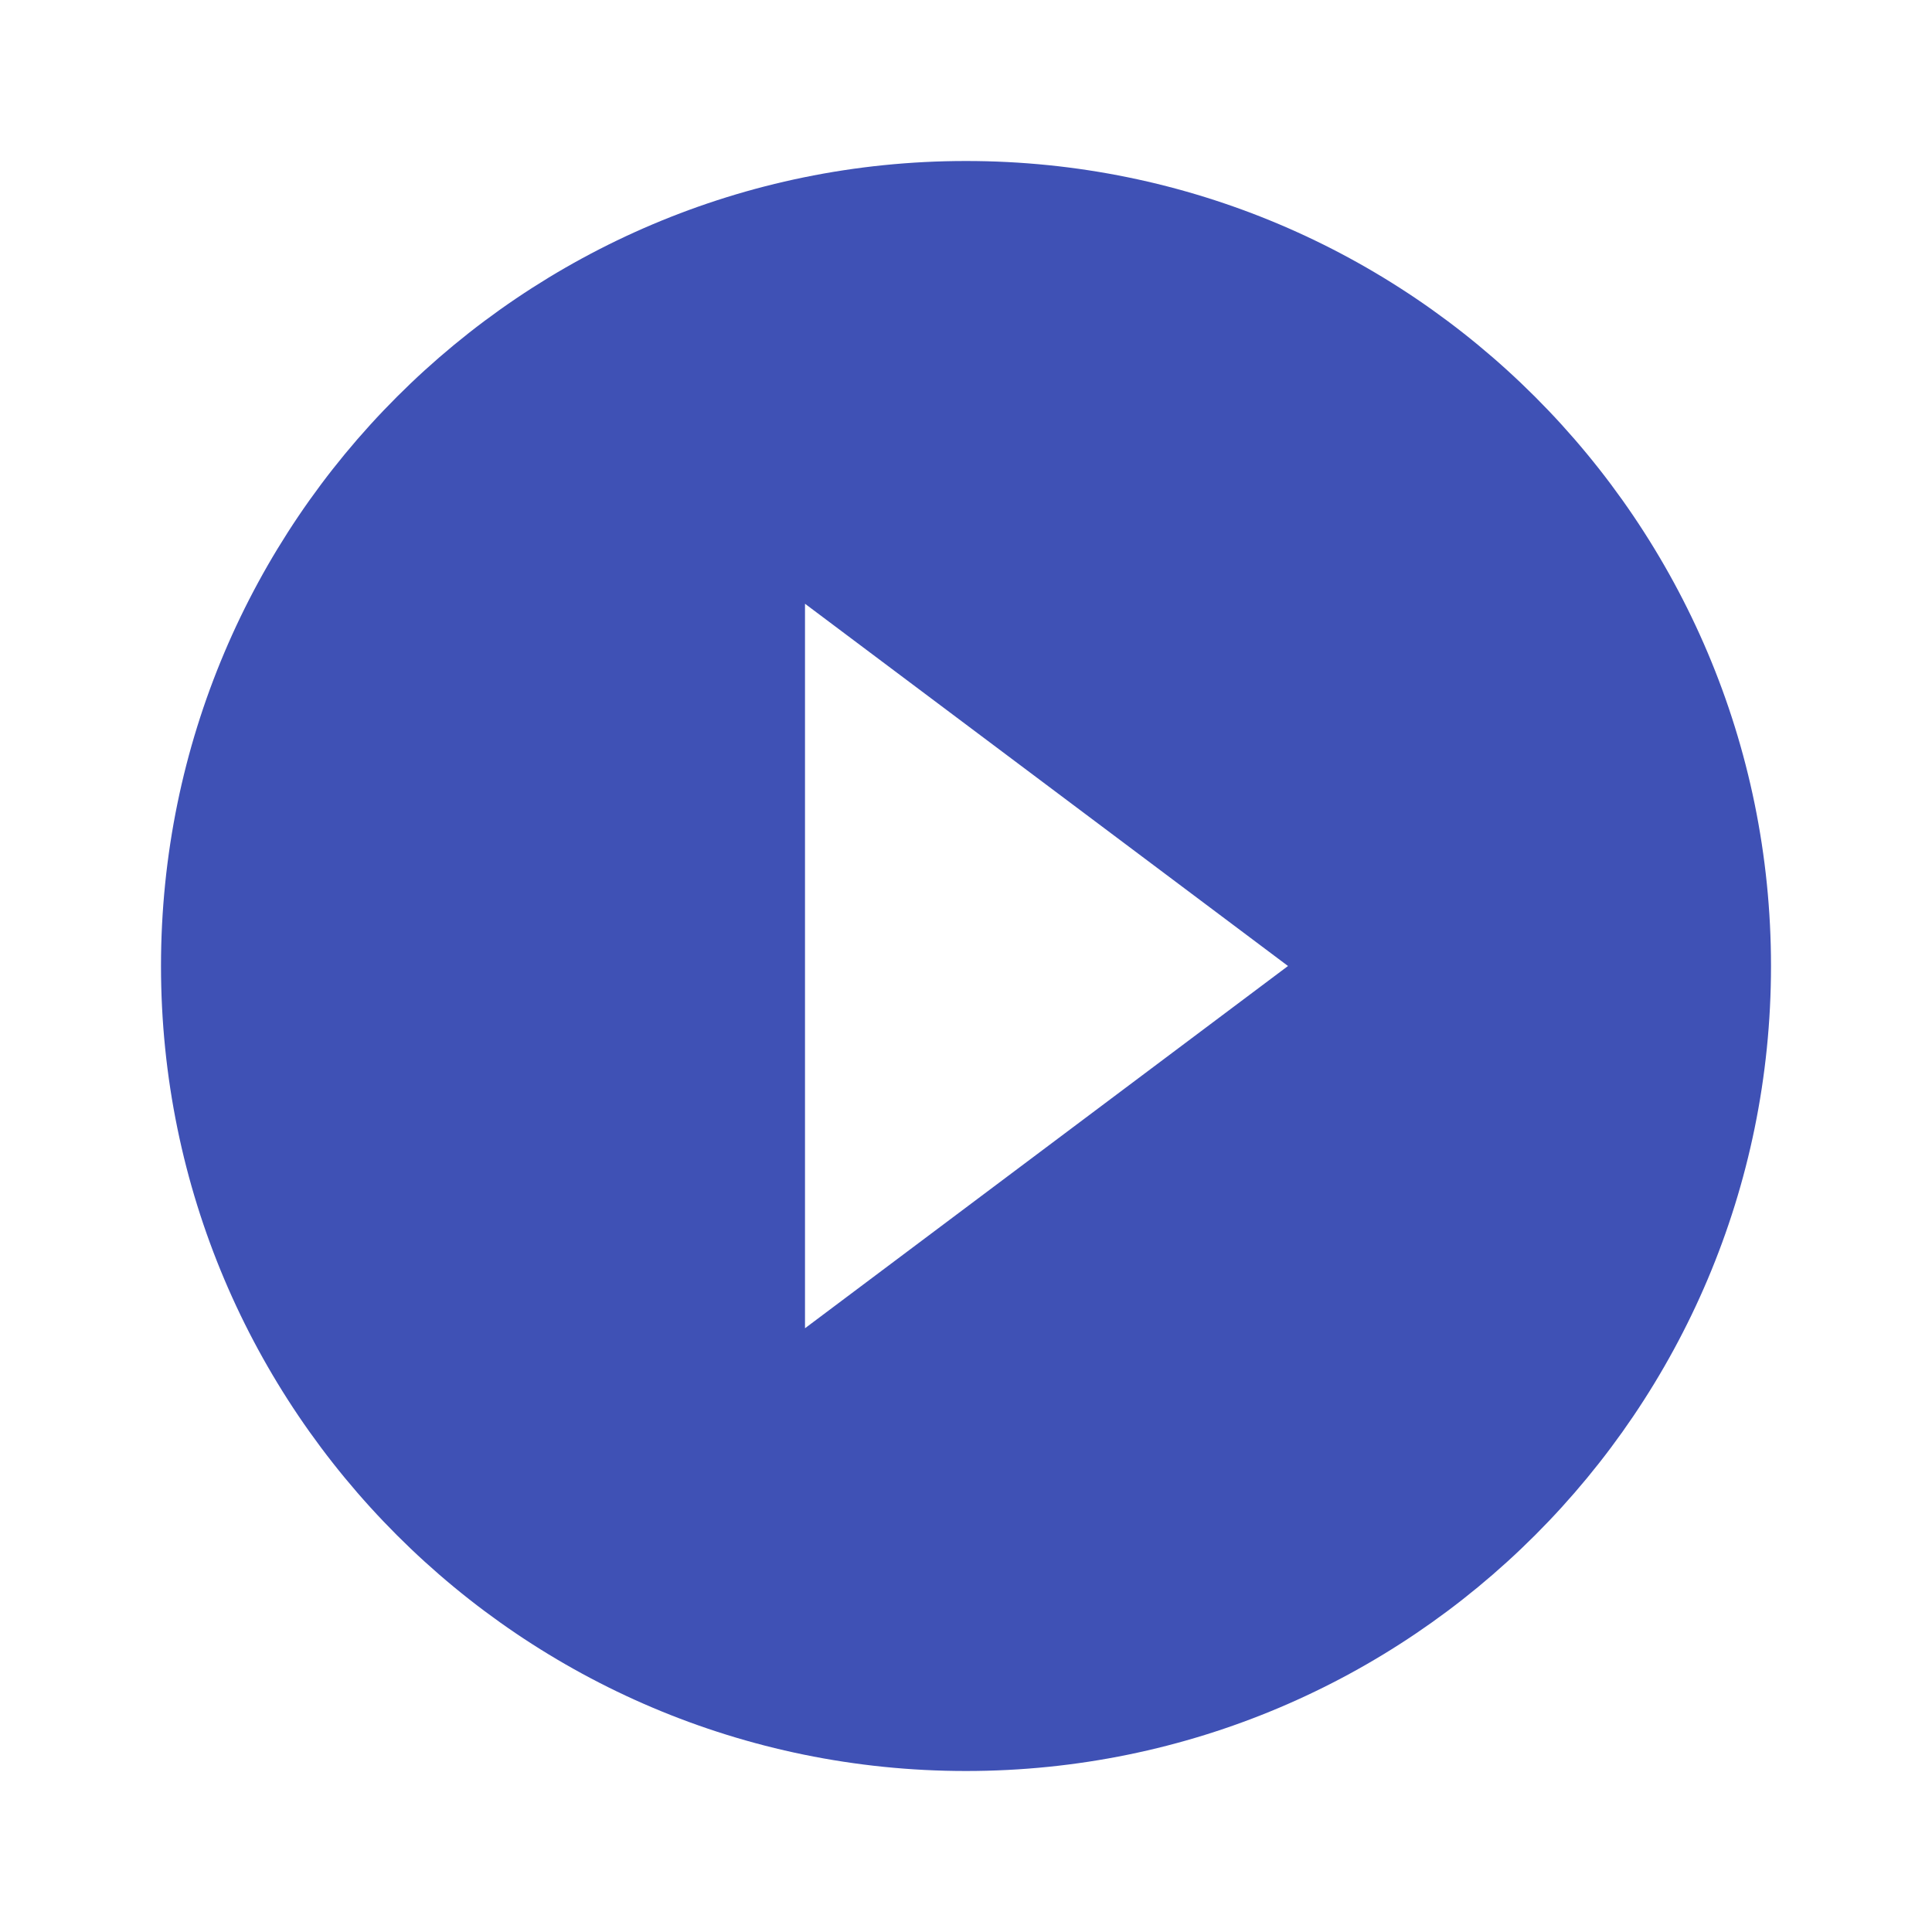
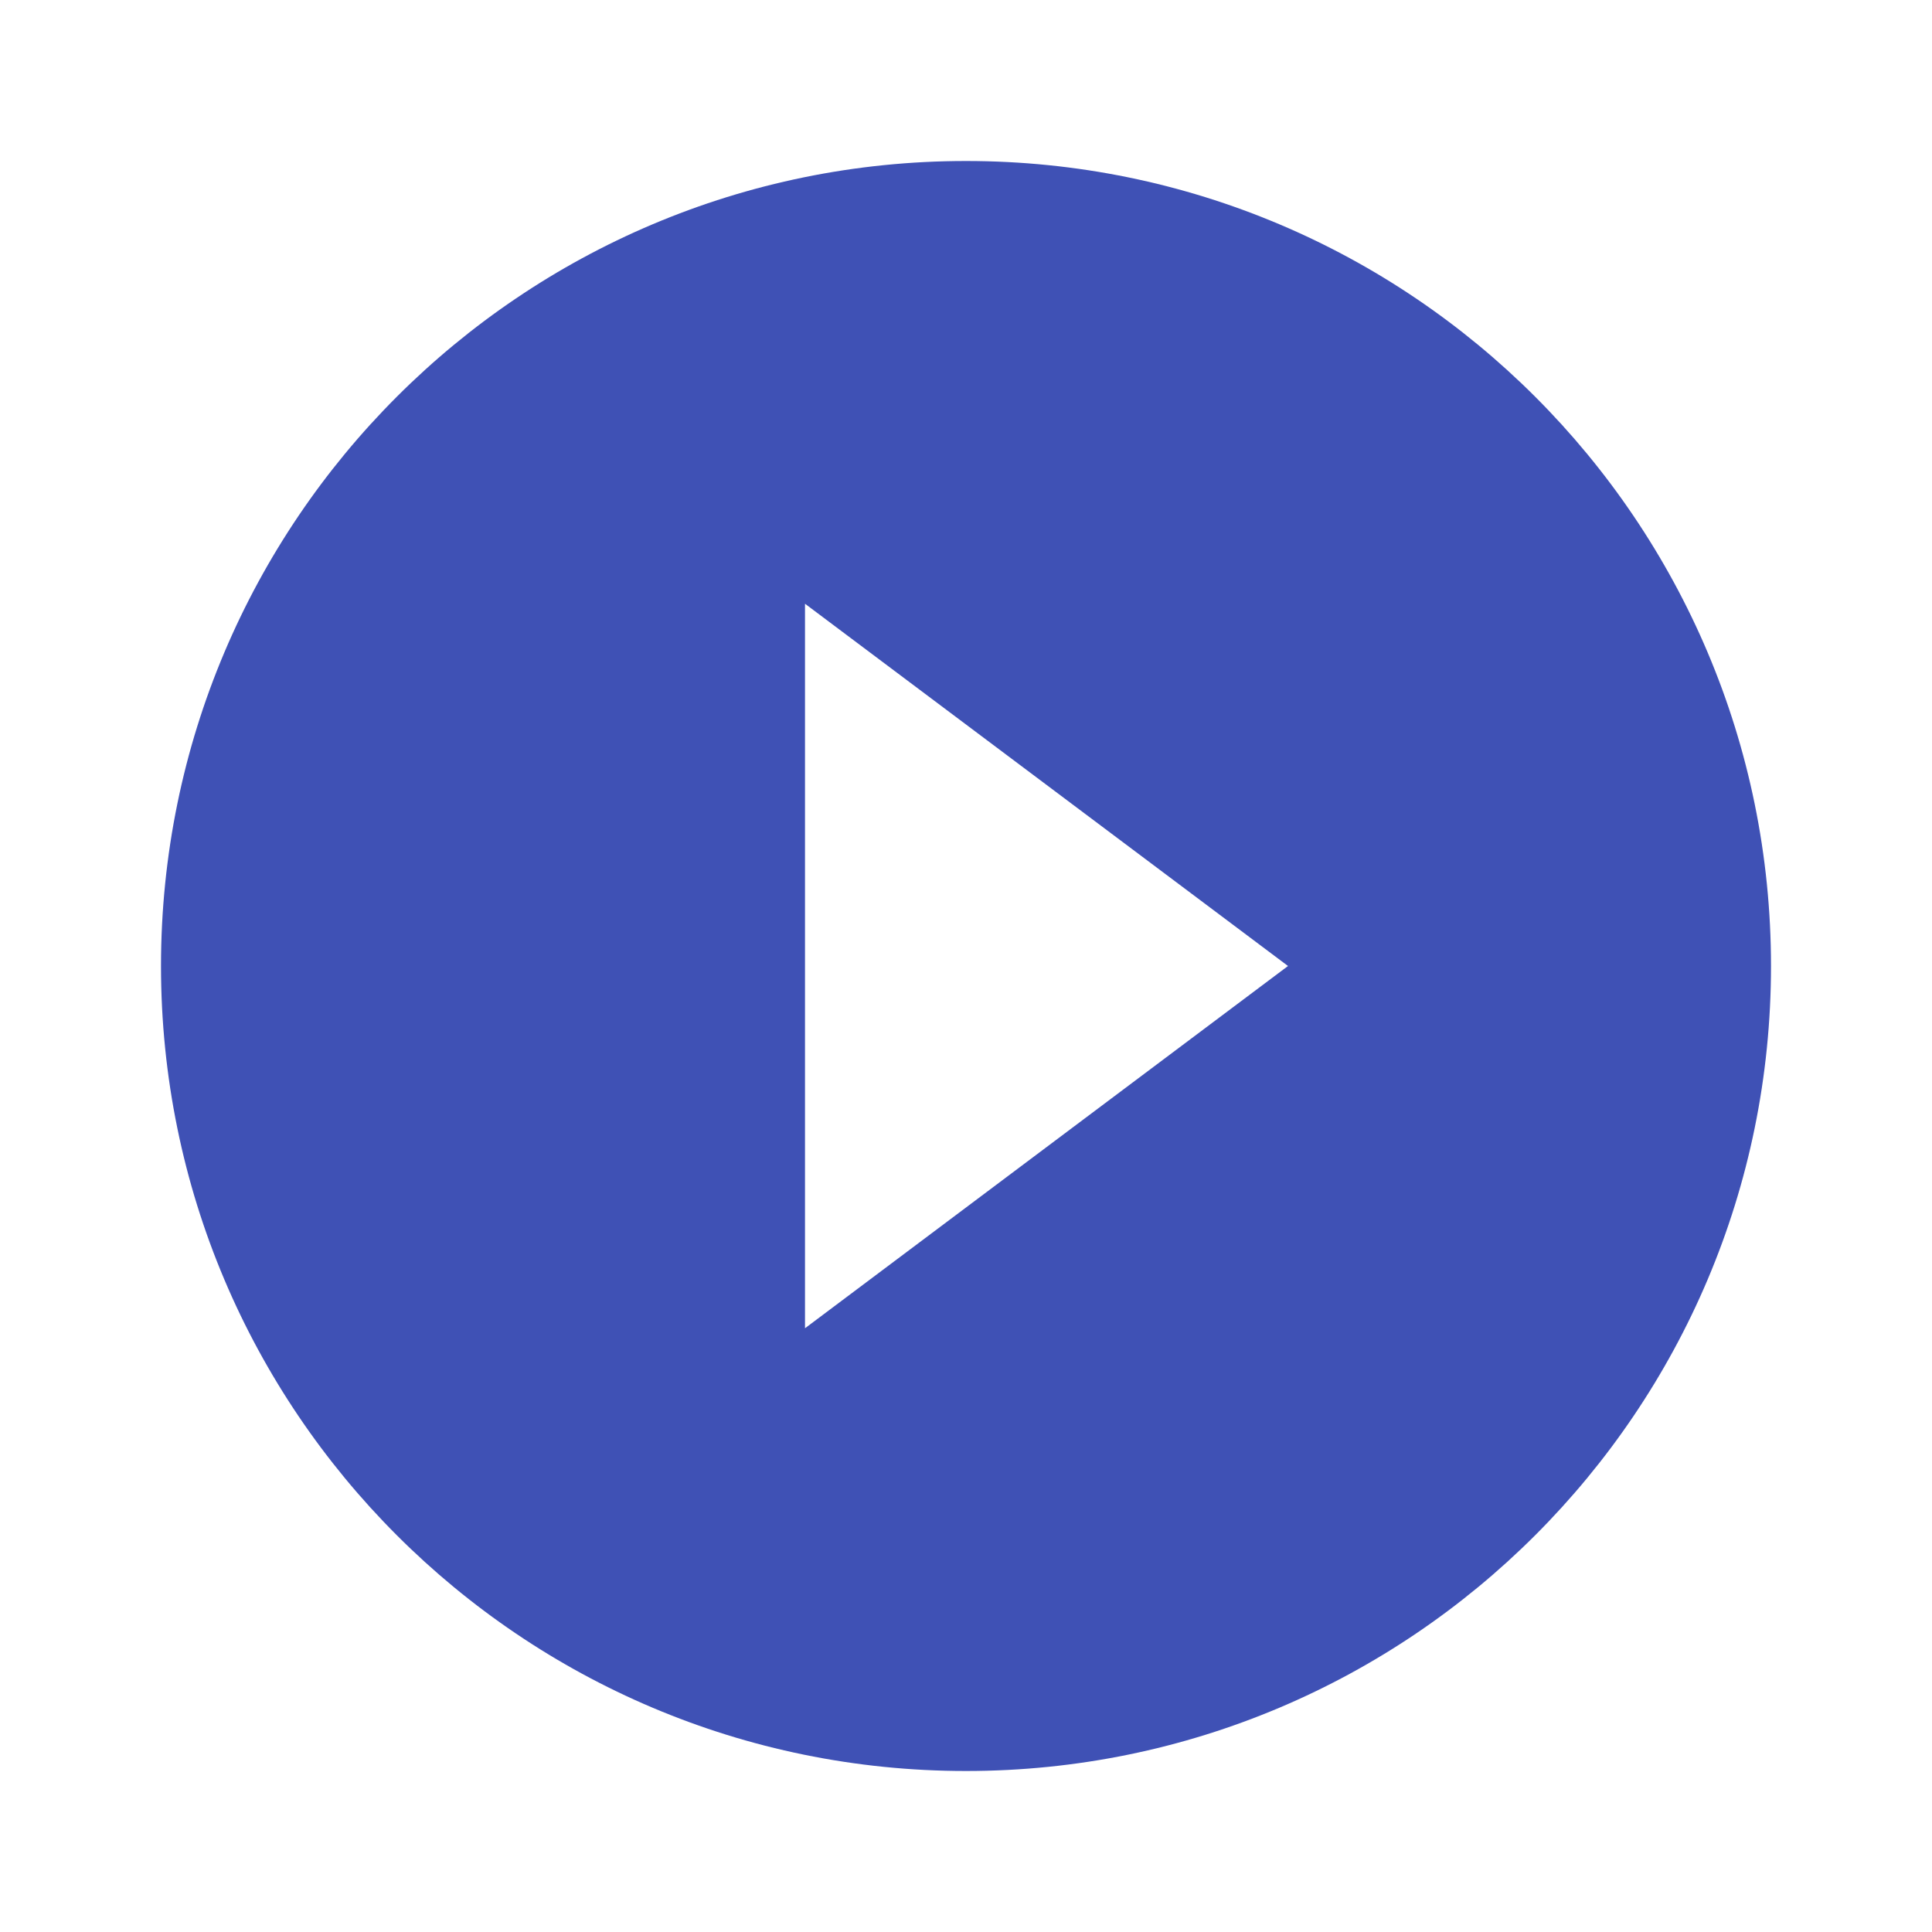
<svg xmlns="http://www.w3.org/2000/svg" fill="#3F51B5" height="48" viewBox="0 0 24 24" width="48">
  <path d="M0 0h24v24H0z" fill="none" />
-   <path d="M12 2C6.48 2 2 6.48 2 12s4.48 10 10 10 10-4.48 10-10S17.52 2 12 2zm-2 14.5v-9l6 4.5-6 4.5z" />
+   <path d="M12 2a10 10 0 1 0 0 20 10 10 0 0 0 0-20zm-2 14.5v-9l6 4.5-6 4.5z" />
</svg>
